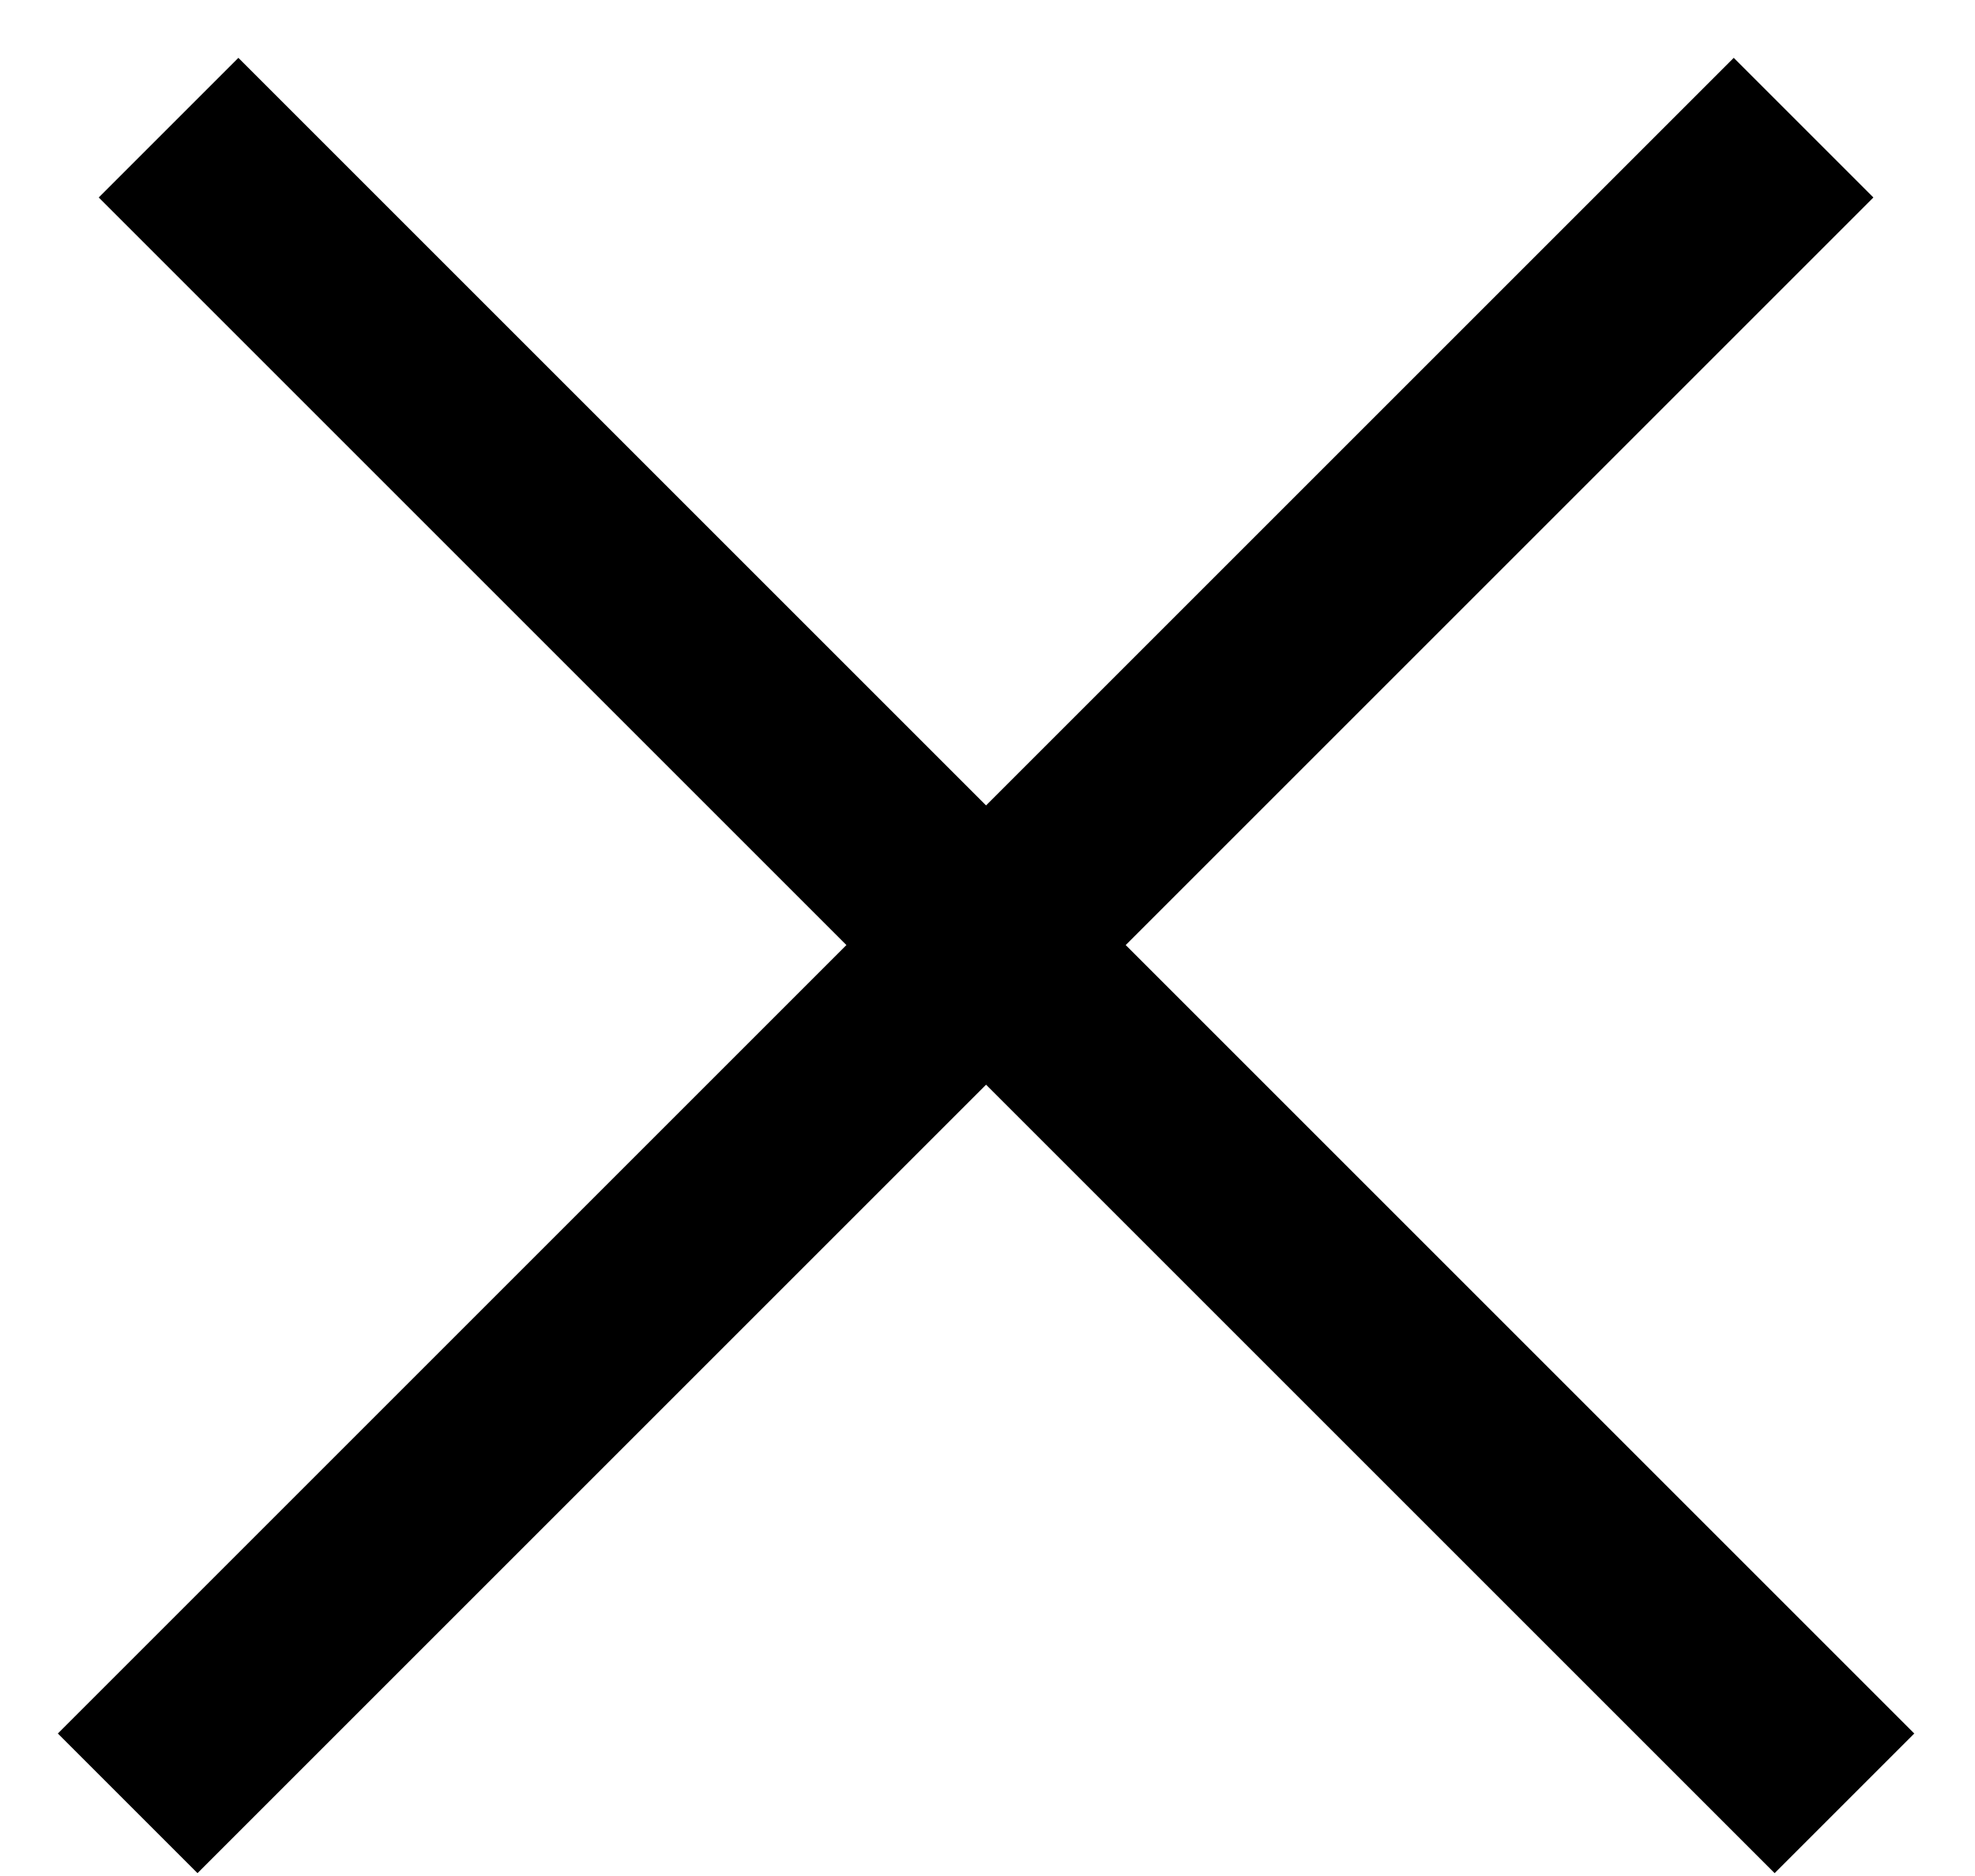
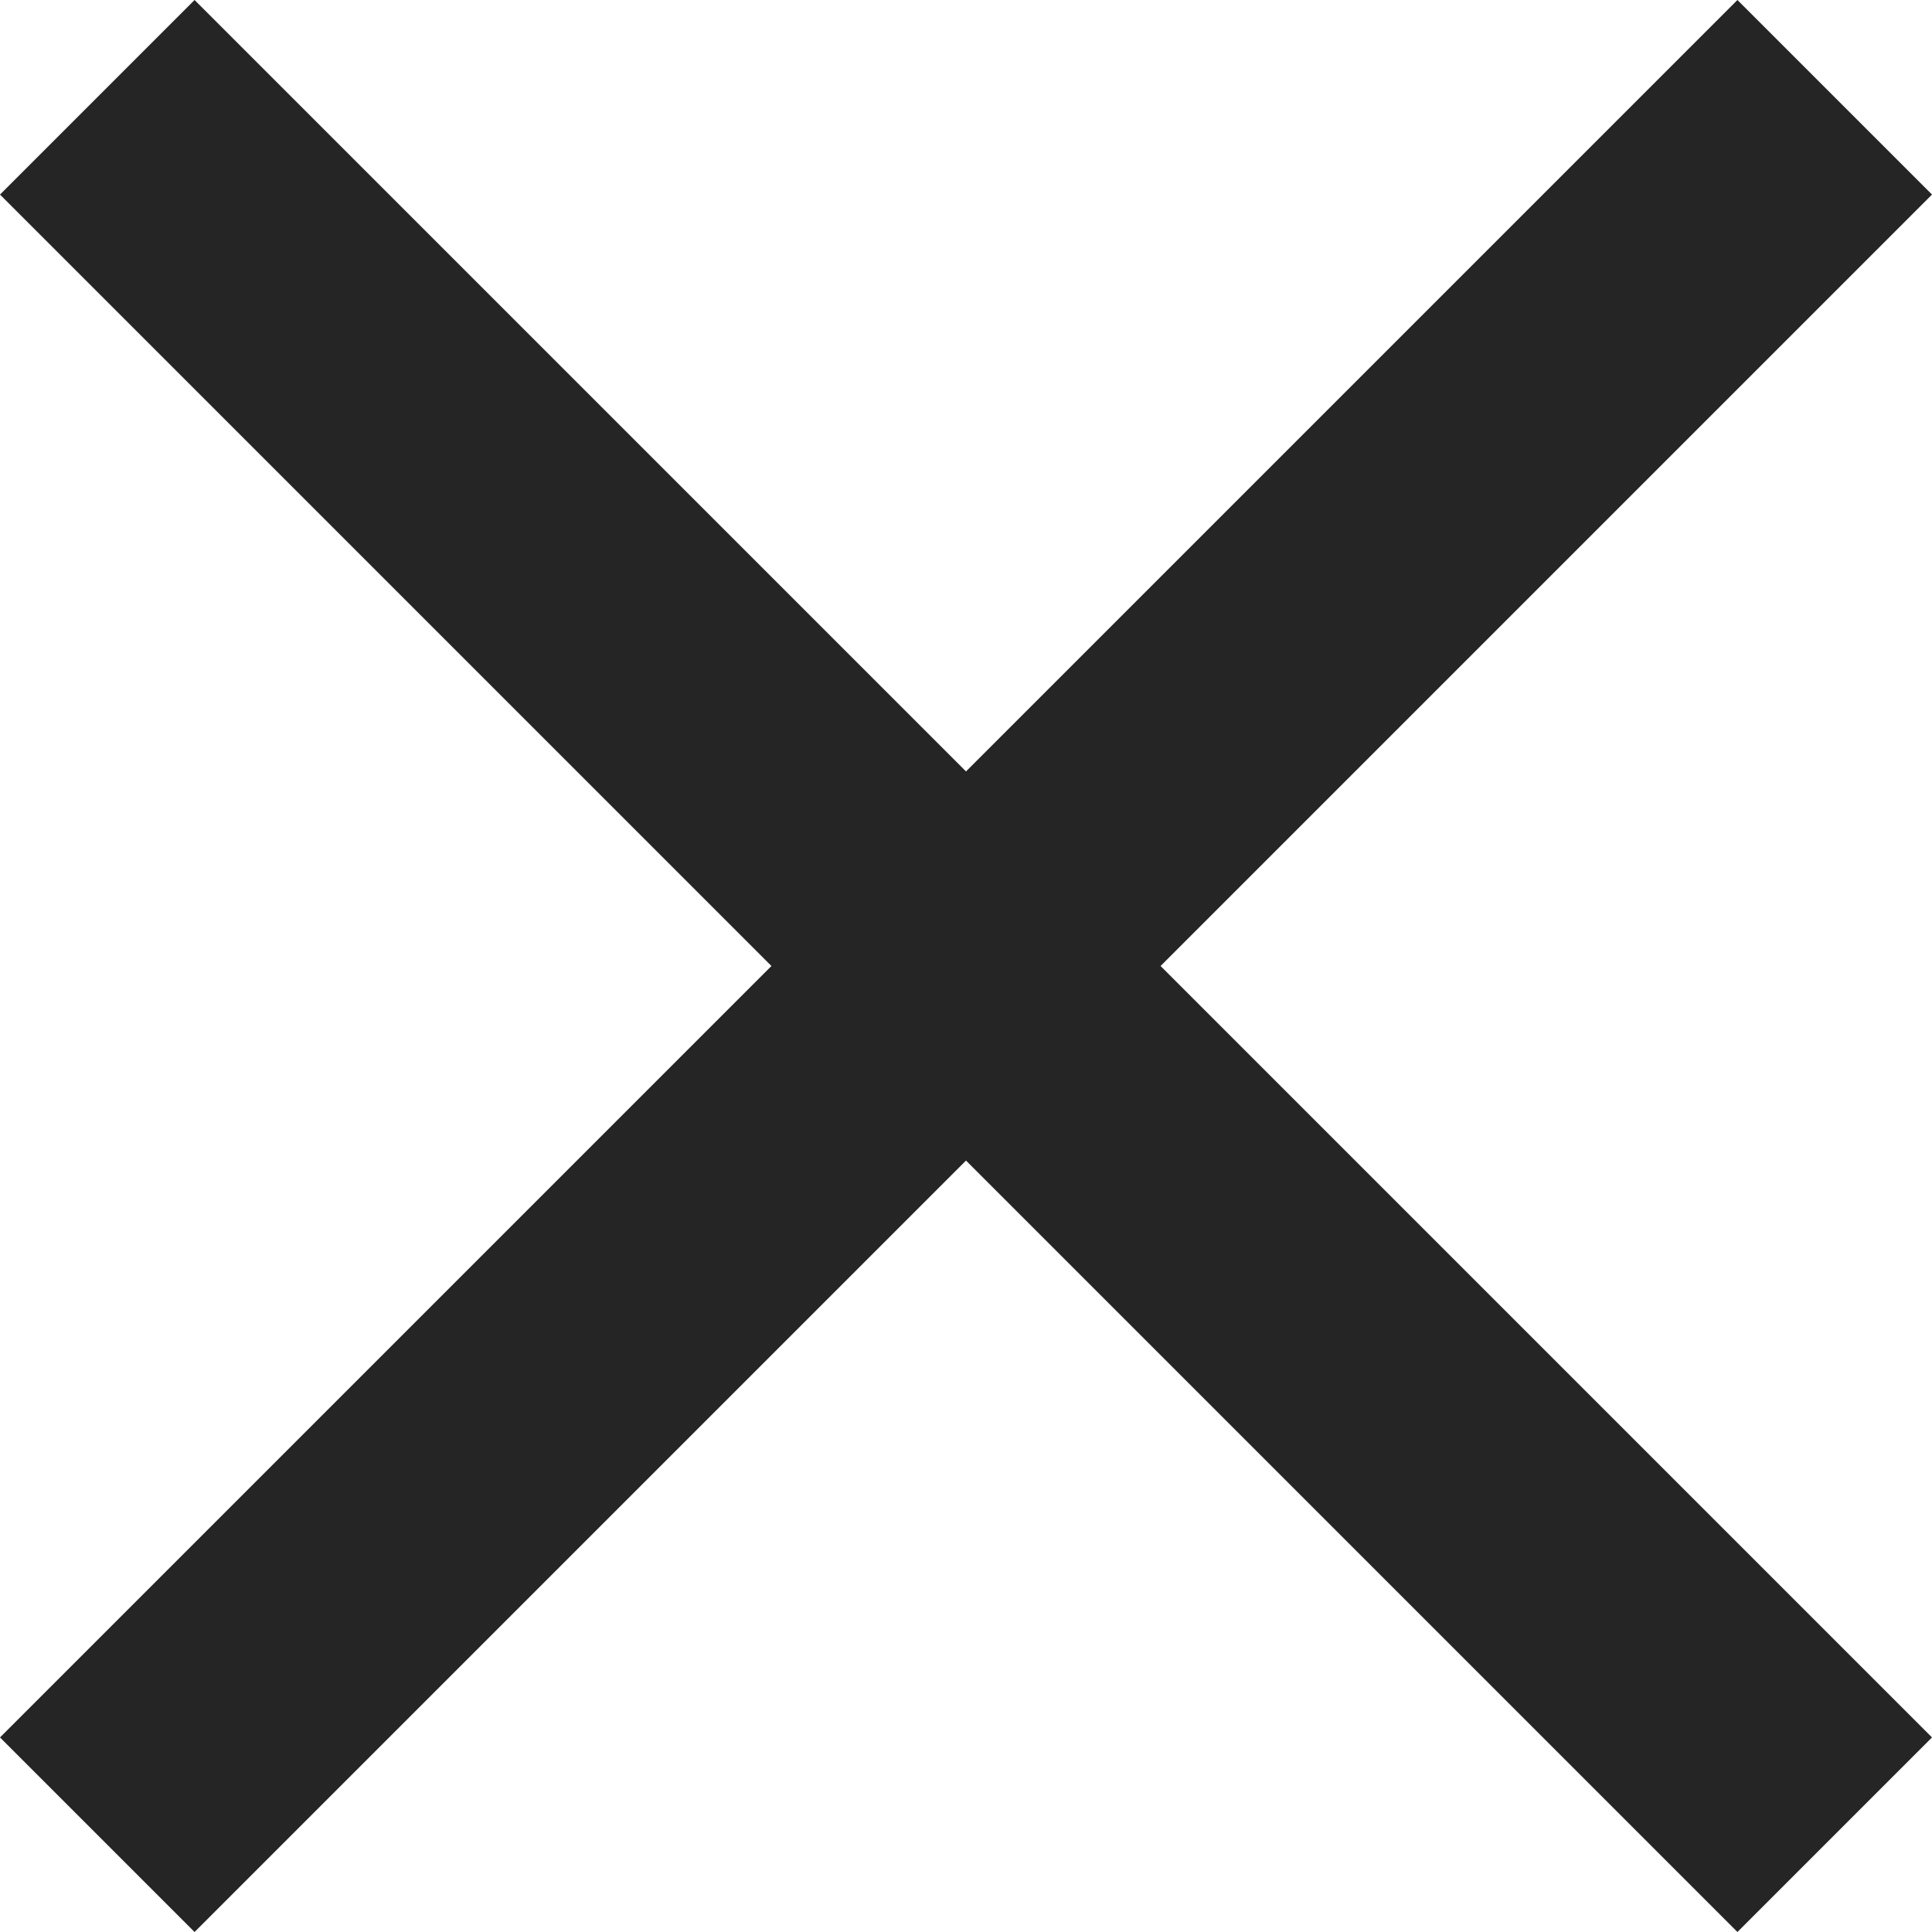
- <svg xmlns="http://www.w3.org/2000/svg" width="20" height="19" viewBox="0 0 20 19" fill="none">
-   <line x1="1.707" y1="1.293" x2="18.678" y2="18.264" stroke="black" stroke-width="2" />
-   <line x1="1.293" y1="18.264" x2="18.264" y2="1.293" stroke="black" stroke-width="2" />
+ <svg xmlns="http://www.w3.org/2000/svg" width="14" height="14" viewBox="0 0 14 14" fill="none">
+   <path d="M14 1.41L12.59 0L7 5.59L1.41 0L0 1.41L5.59 7L0 12.59L1.41 14L7 8.41L12.59 14L14 12.59L8.41 7L14 1.41Z" fill="#252525" />
</svg>
